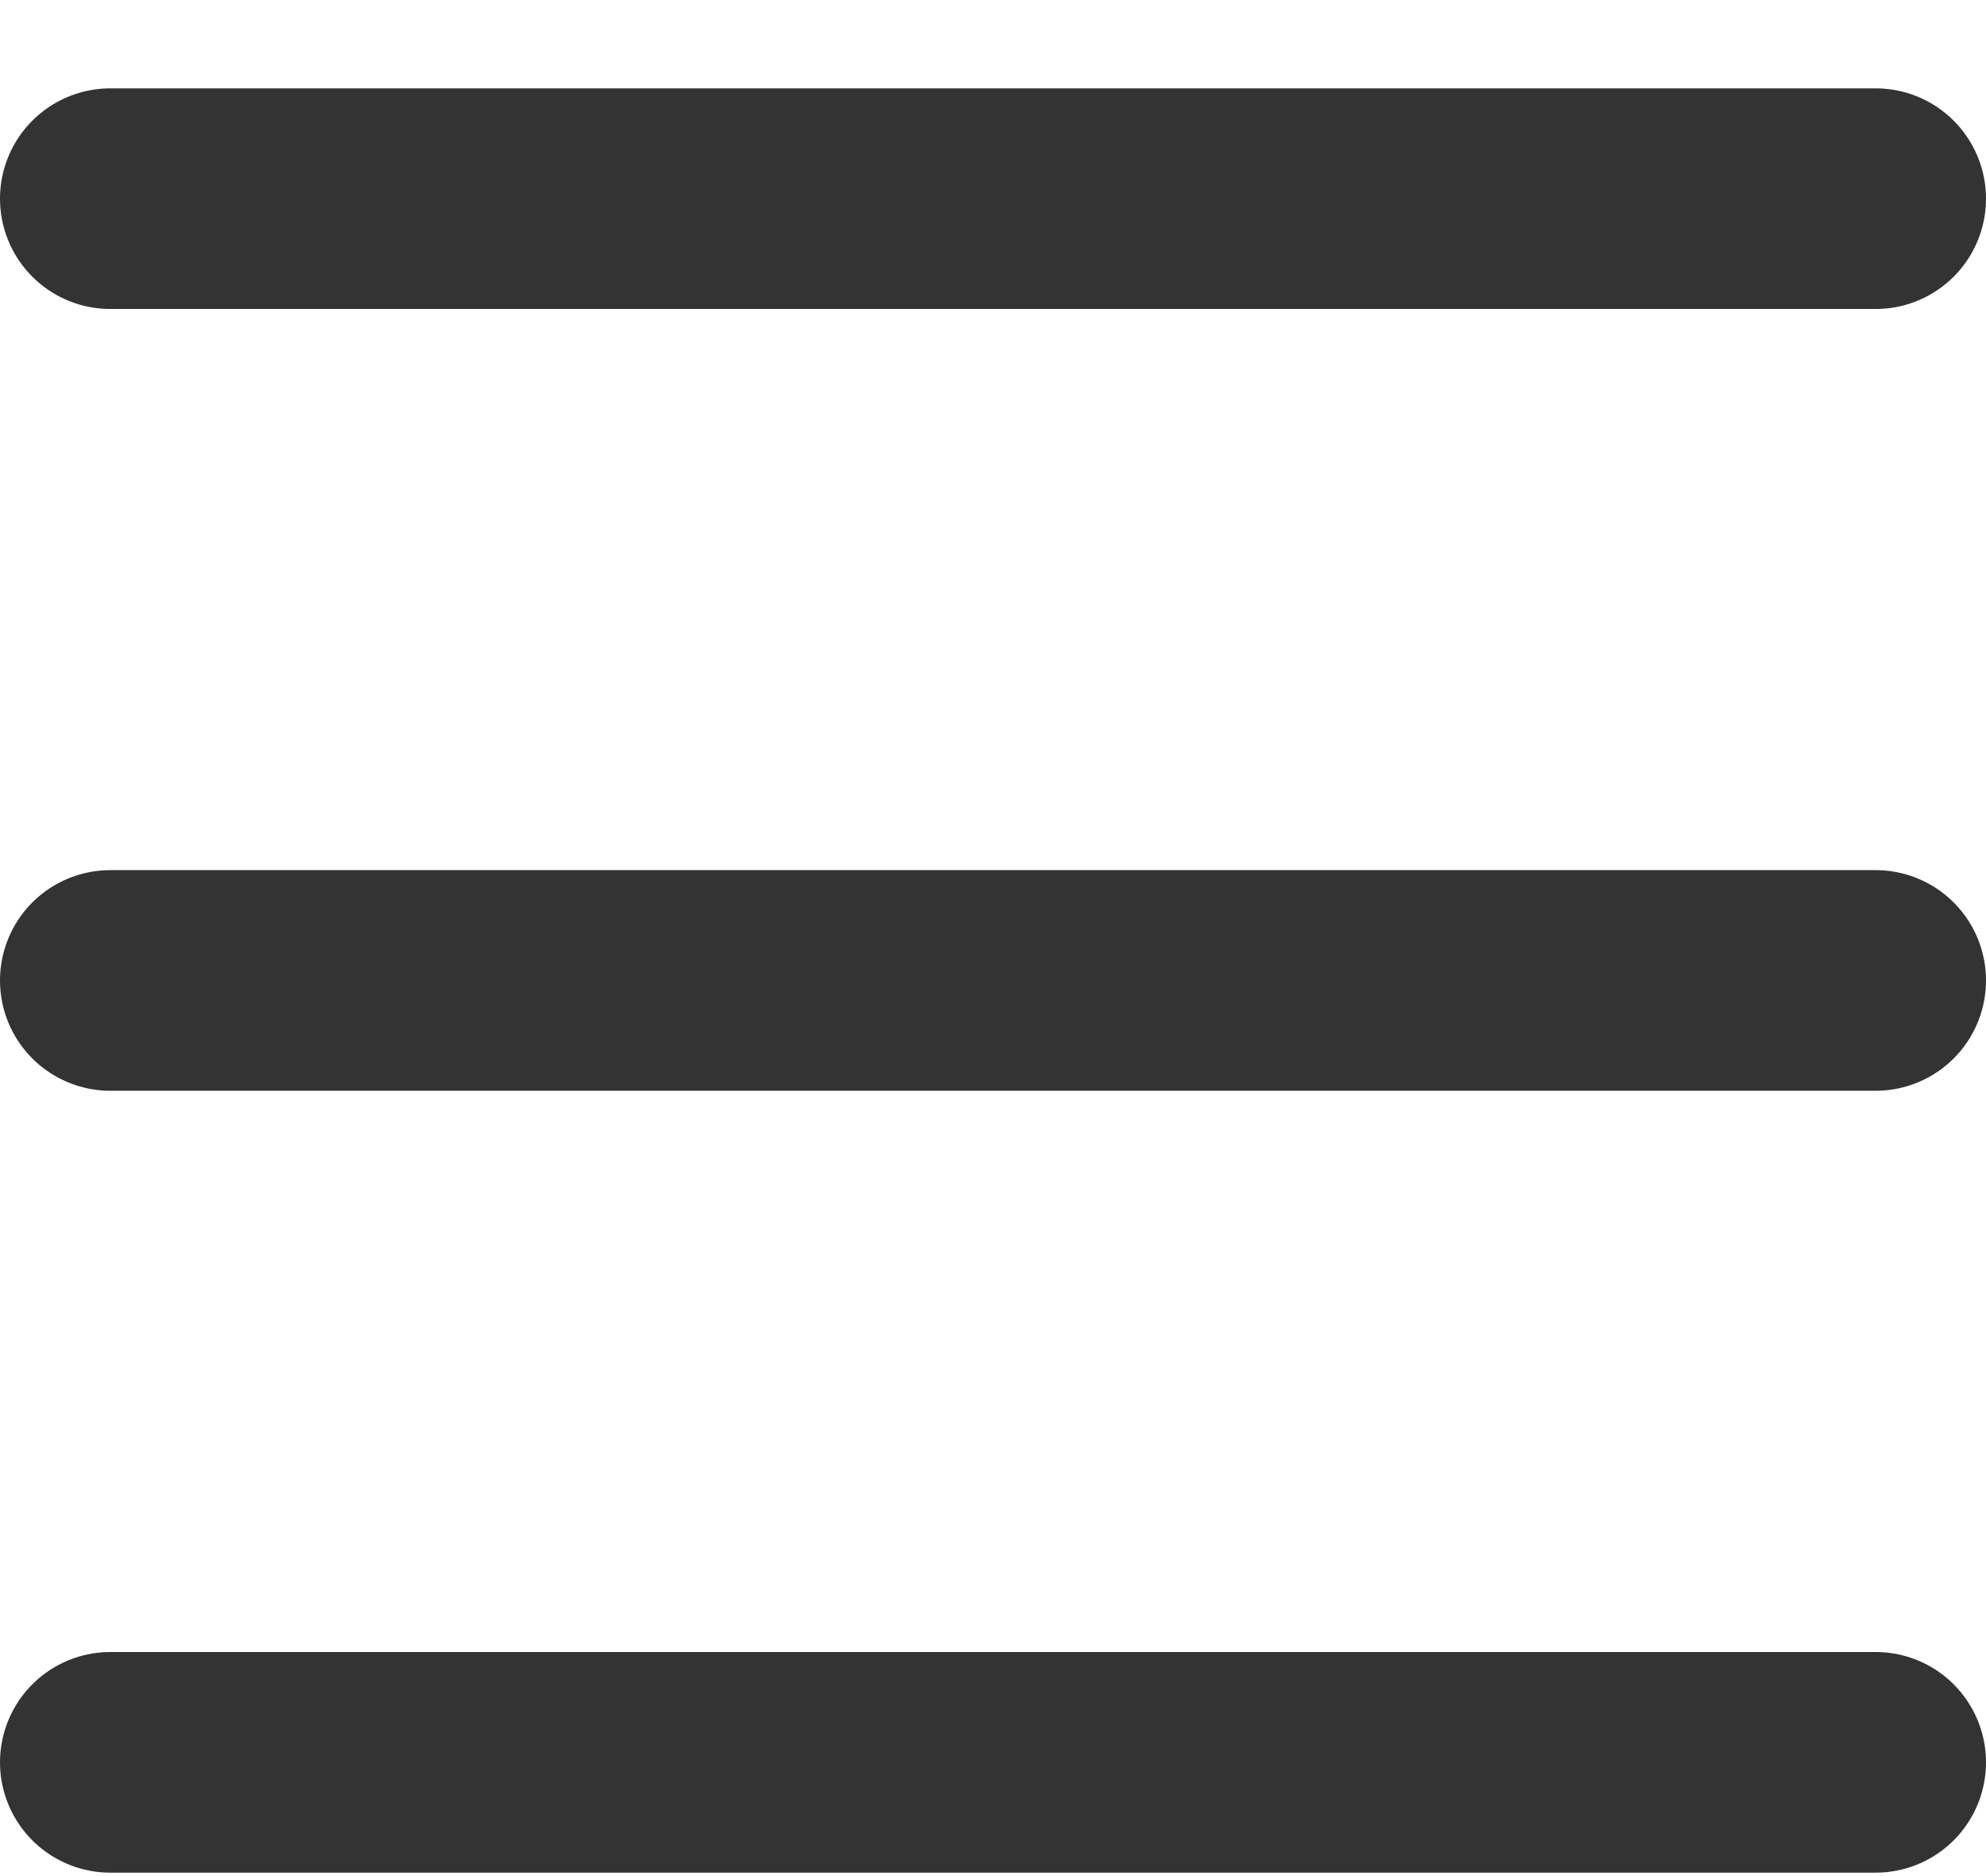
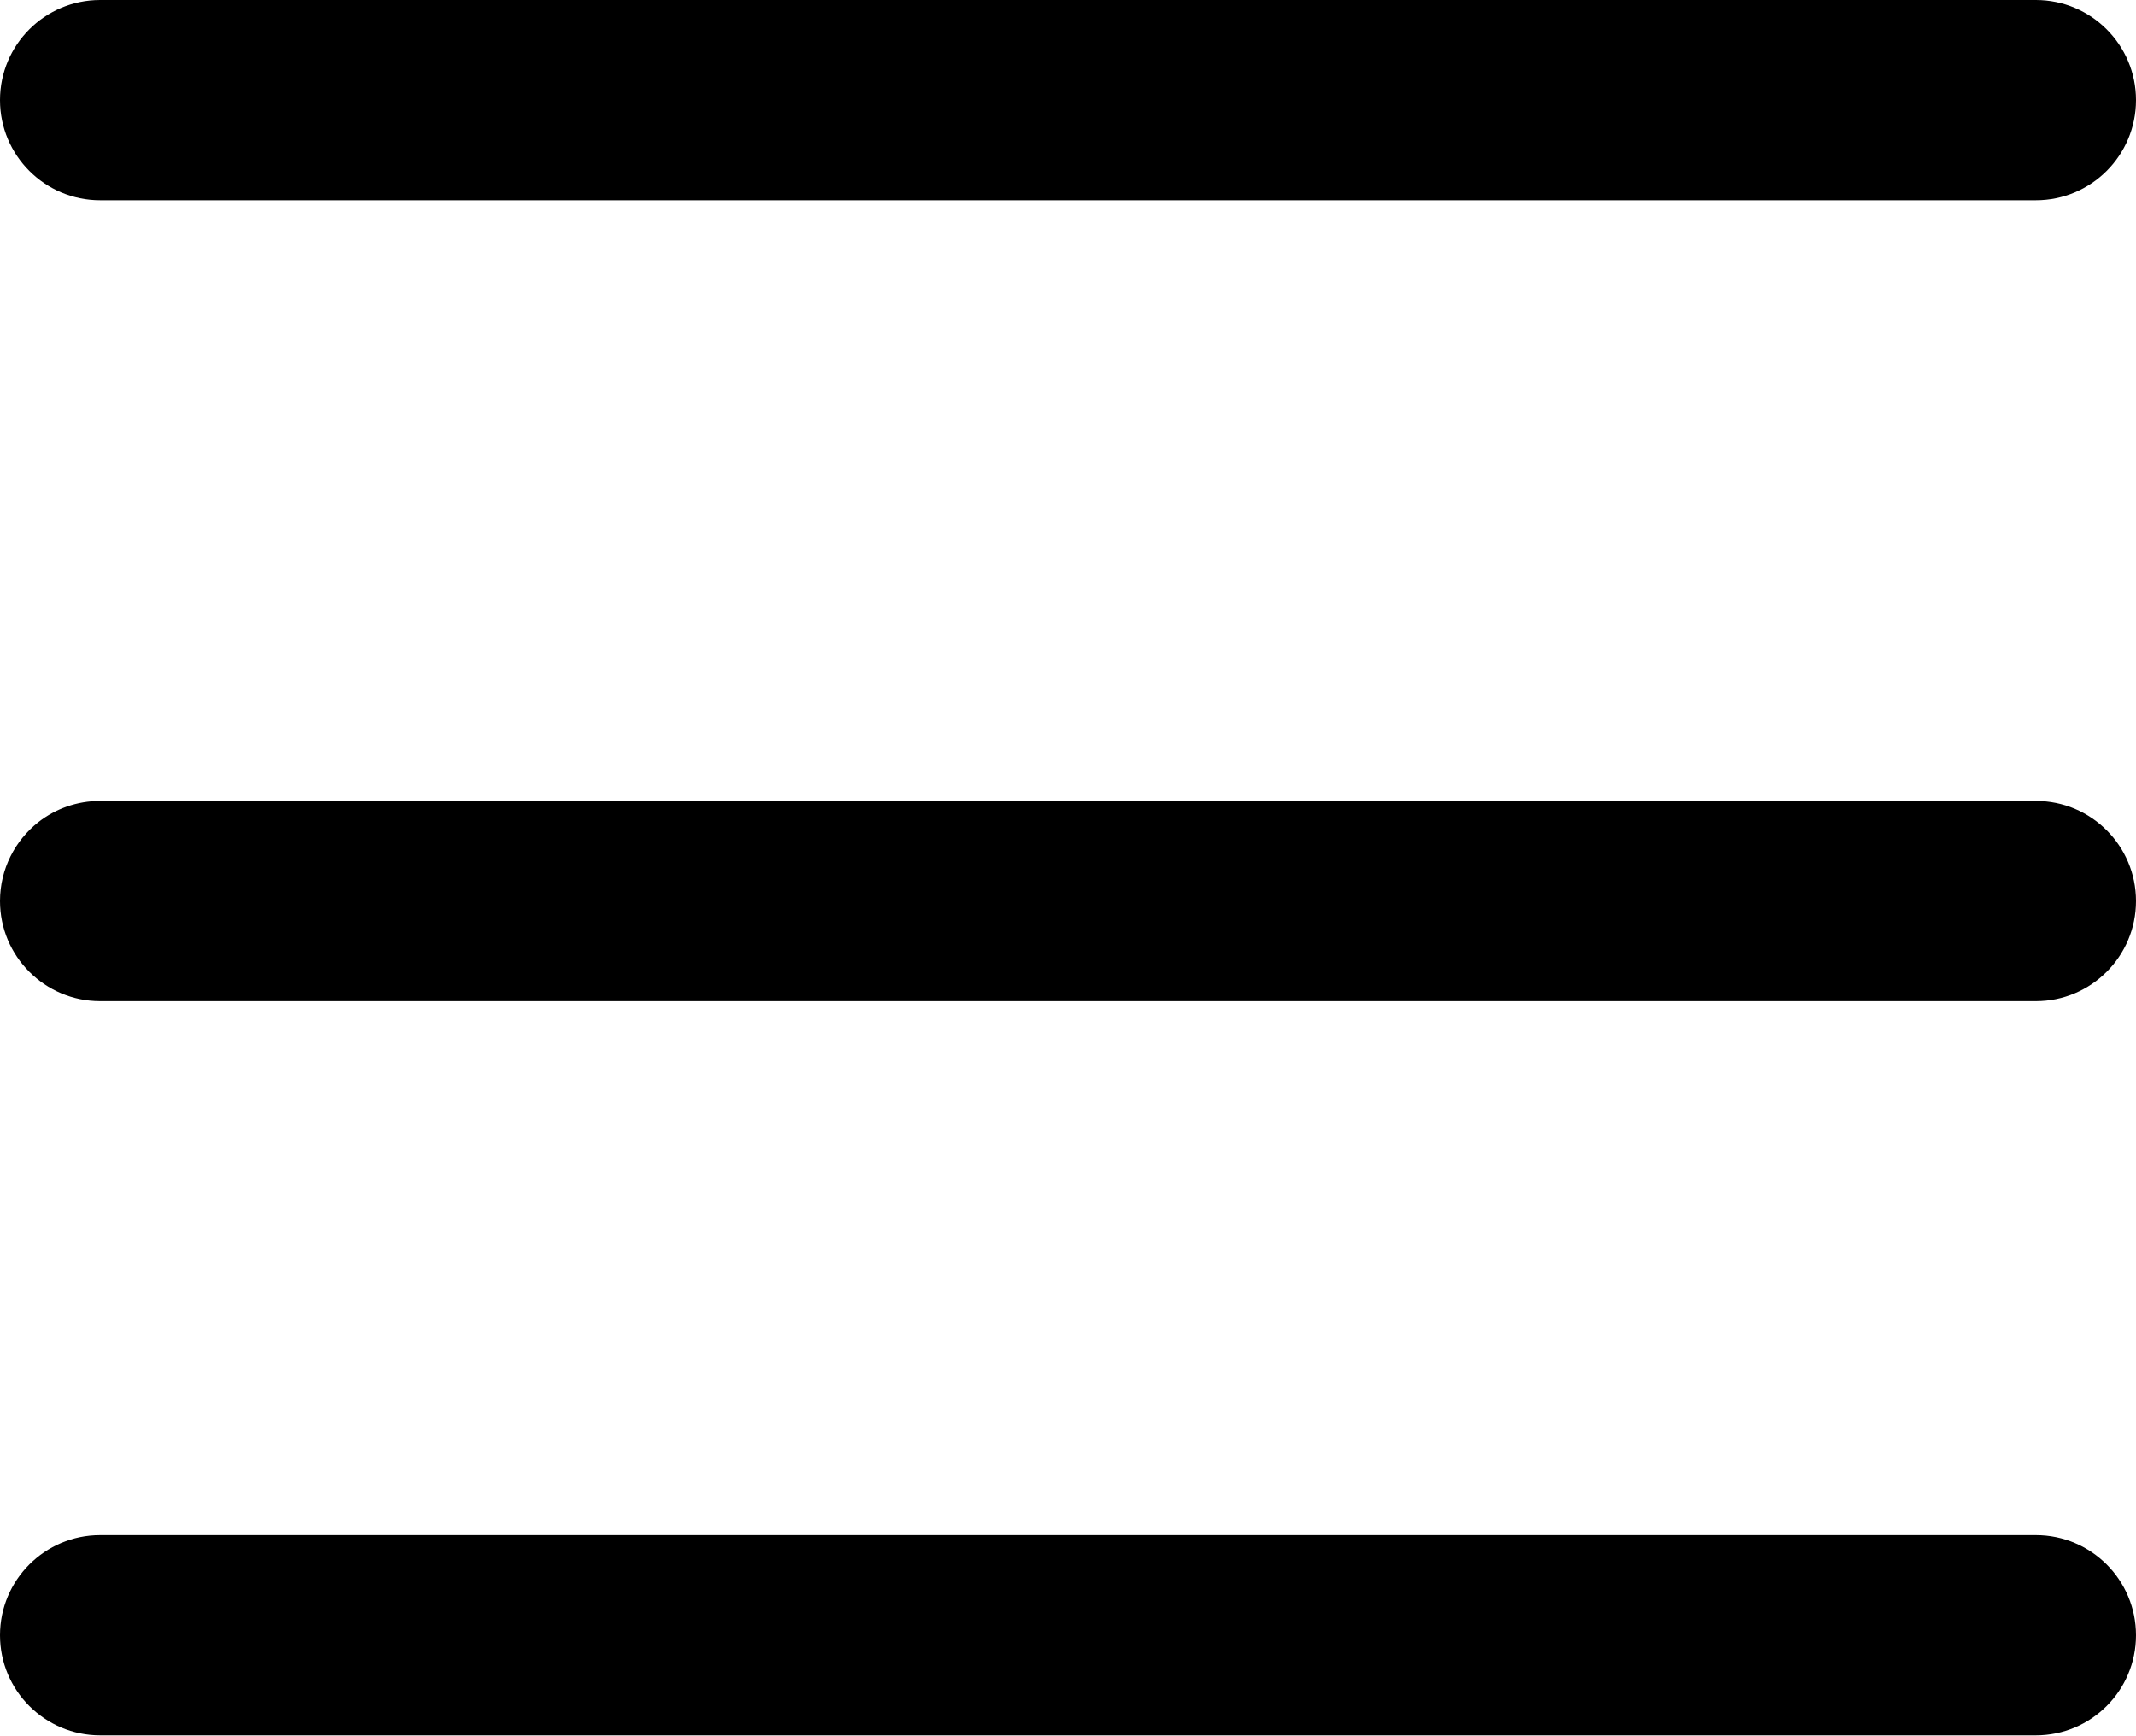
- <svg xmlns="http://www.w3.org/2000/svg" width="18" height="17" viewBox="0 0 18 17" fill="none">
-   <path d="M1 15.976H17M1 1.801H17H1ZM1 8.888H17H1Z" stroke="#333333" stroke-width="2" stroke-linecap="round" stroke-linejoin="round" />
+ <svg xmlns="http://www.w3.org/2000/svg" width="32" height="26" viewBox="0 0 32 26" fill="none">
+   <path fill-rule="evenodd" clip-rule="evenodd" d="M1.5 0C0.672 0 0 0.672 0 1.5C0 2.328 0.672 3 1.5 3H30.5C31.328 3 32 2.328 32 1.5C32 0.672 31.328 0 30.5 0H1.5ZM0 13.5C0 13.019 0.227 12.59 0.578 12.315C0.832 12.118 1.152 12 1.5 12H30.5C31.328 12 32 12.672 32 13.5C32 14.328 31.328 15 30.5 15H1.5C0.672 15 0 14.328 0 13.5ZM0 24.5C0 23.672 0.672 23 1.5 23H30.5C31.328 23 32 23.672 32 24.5C32 25.328 31.328 26 30.5 26H1.5C0.672 26 0 25.328 0 24.5Z" fill="black" />
</svg>
